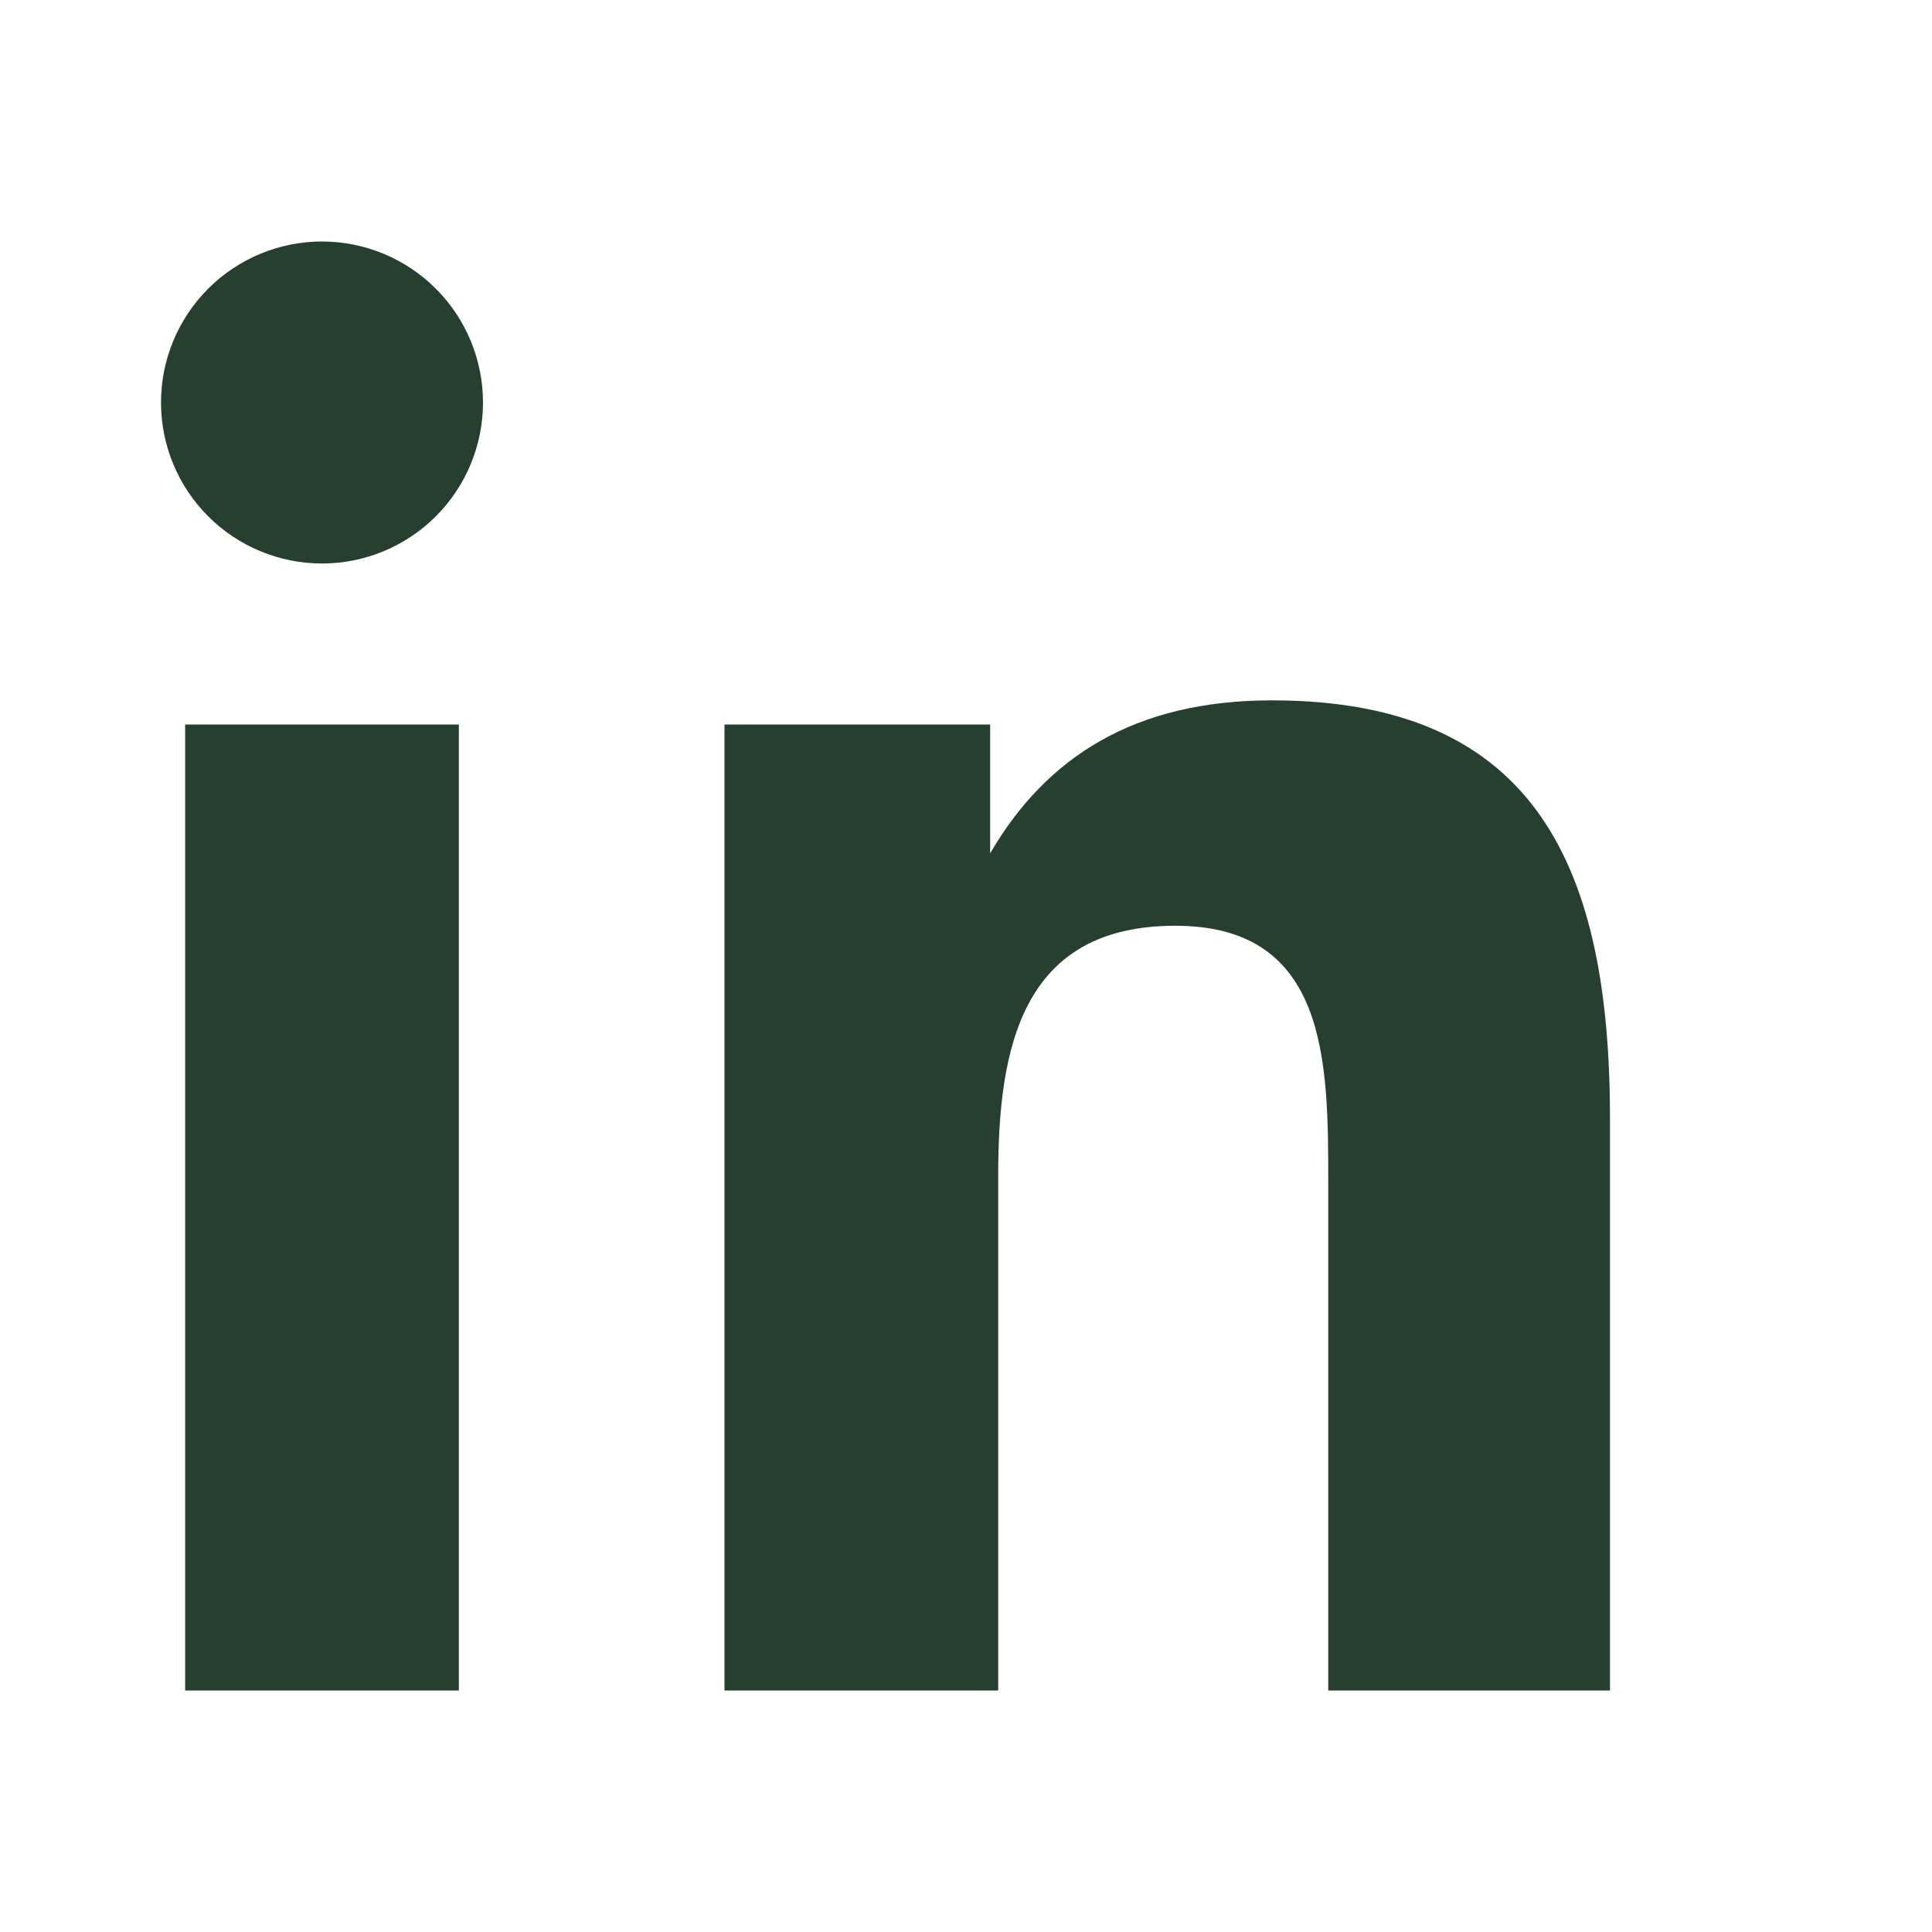
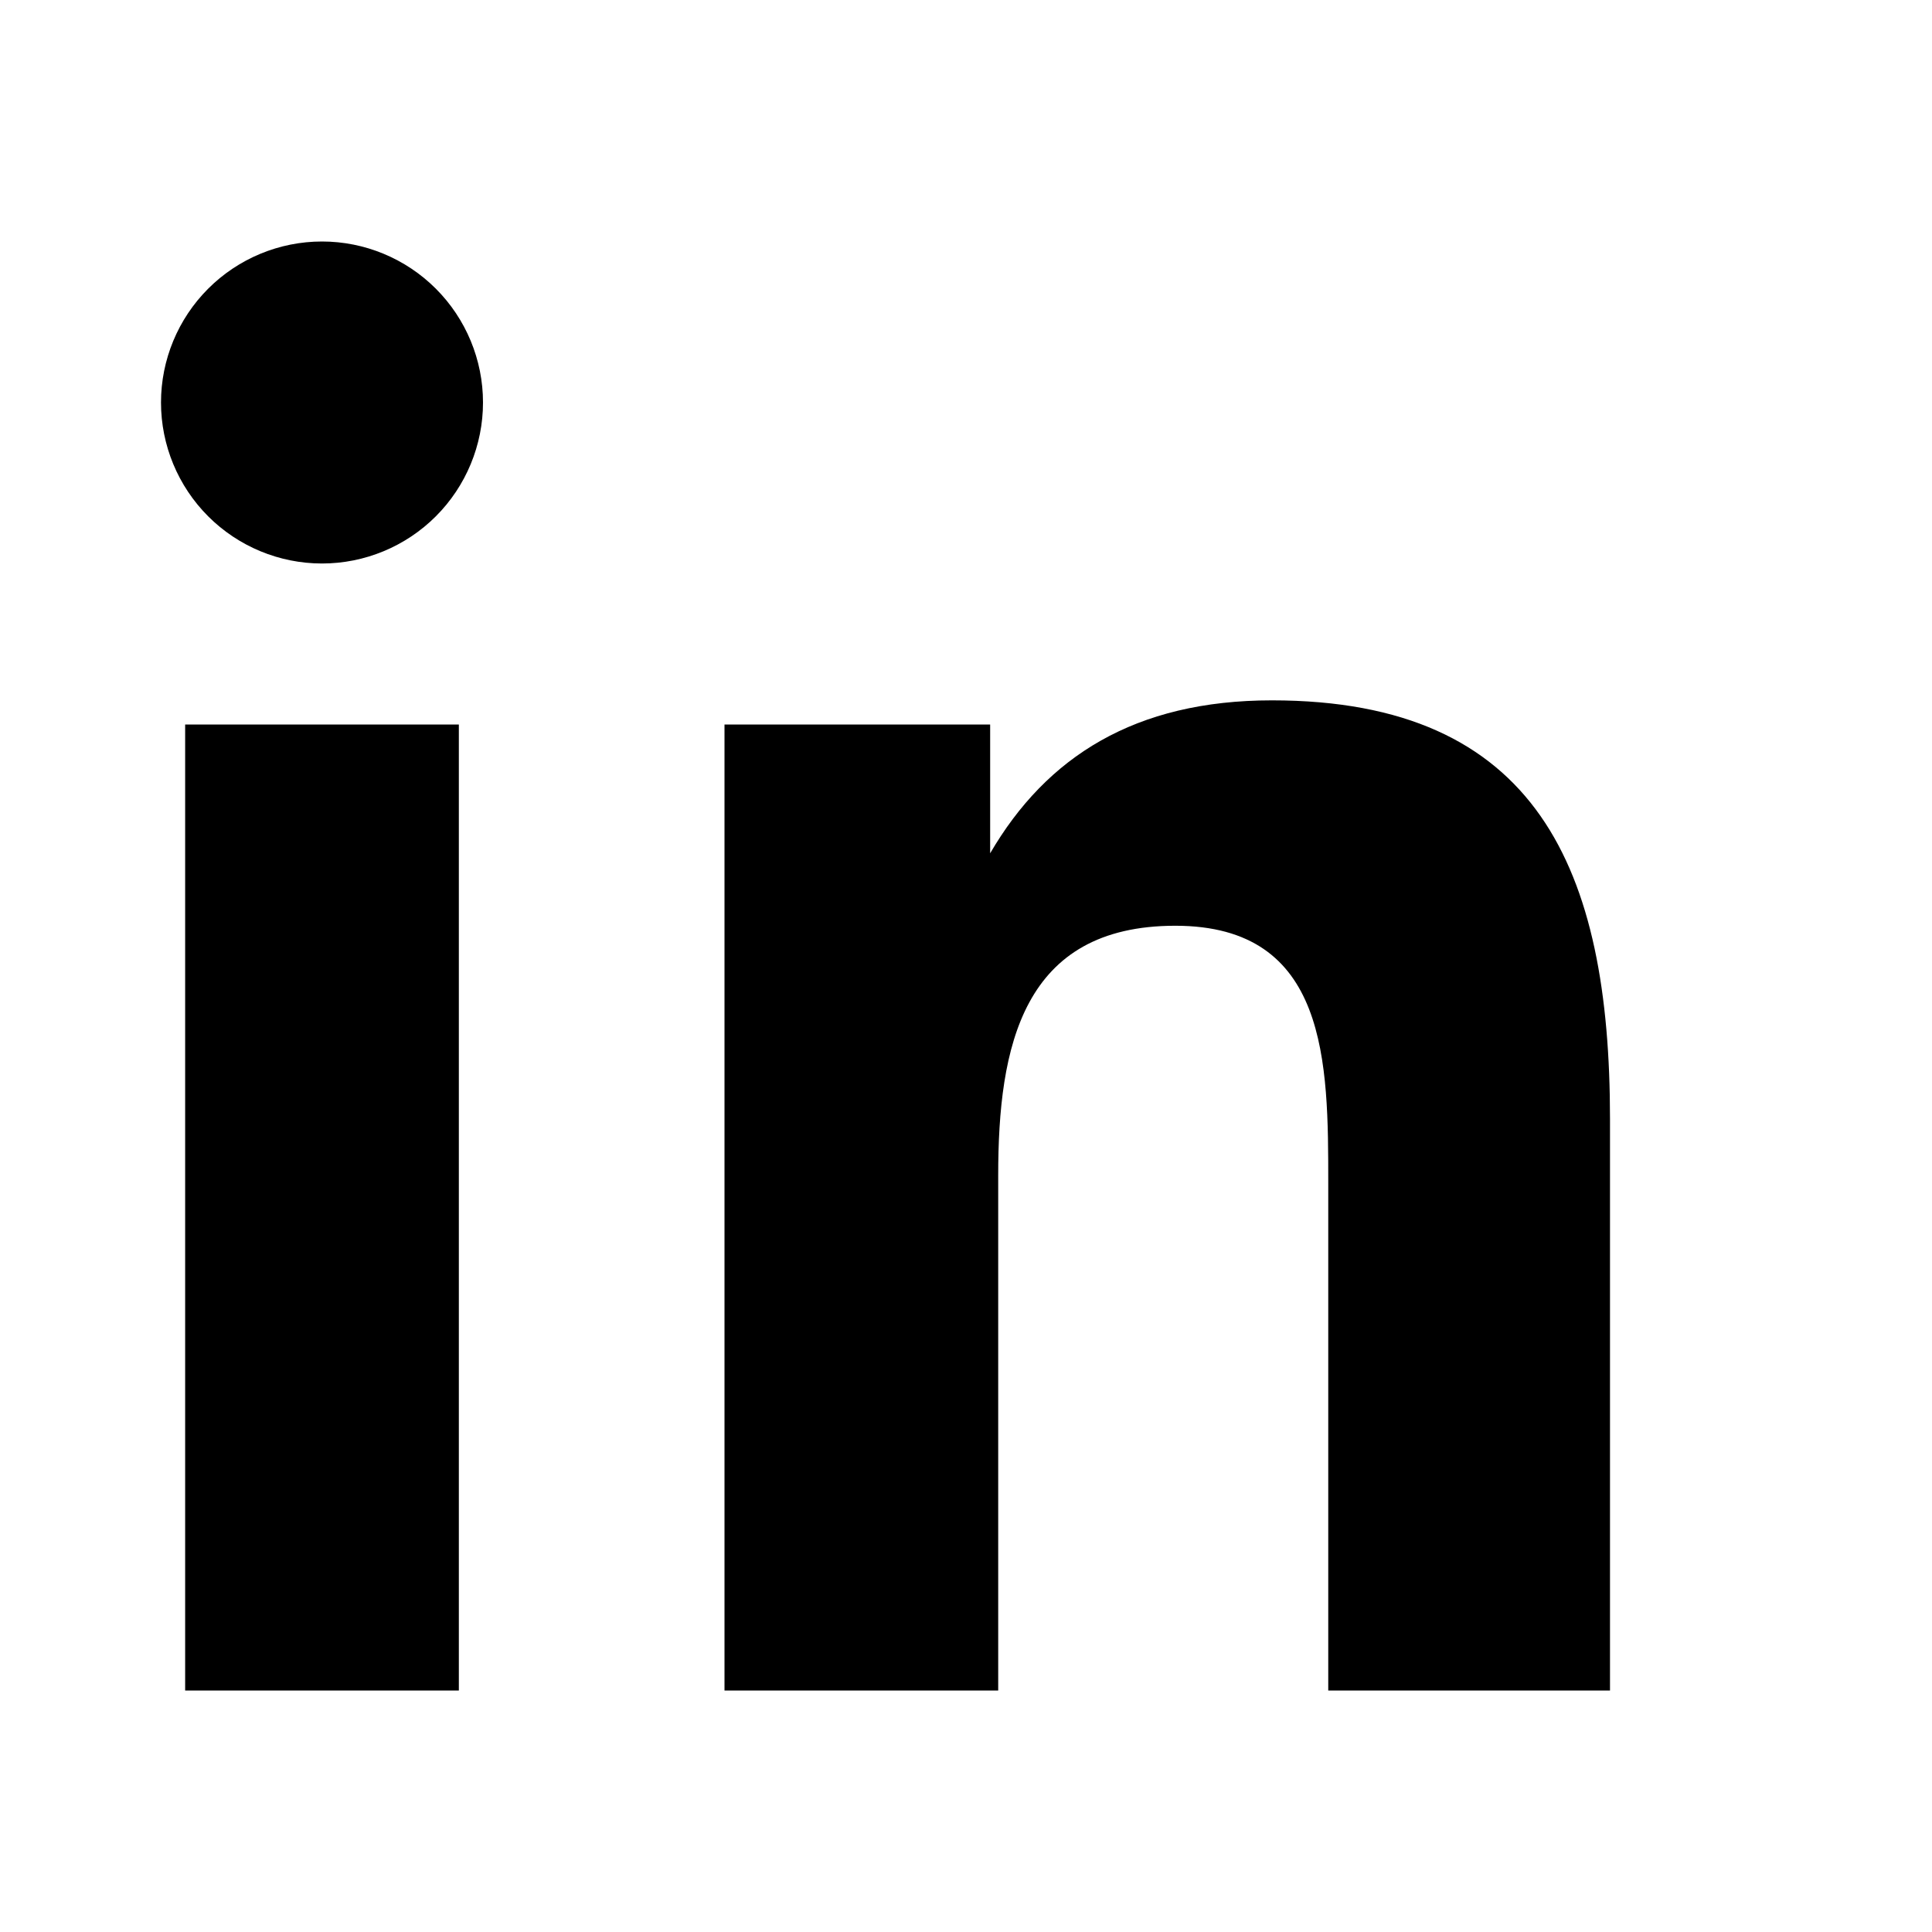
<svg xmlns="http://www.w3.org/2000/svg" preserveAspectRatio="none" overflow="visible" style="display: block;" width="24" height="24" viewBox="0 0 24 24" fill="none">
  <g id="LinkedIn icon">
-     <path id="Vector" d="M4 3C3.47 3 2.961 3.211 2.586 3.586C2.211 3.961 2 4.47 2 5C2 5.53 2.211 6.039 2.586 6.414C2.961 6.789 3.47 7 4 7C4.53 7 5.039 6.789 5.414 6.414C5.789 6.039 6 5.53 6 5C6 4.47 5.789 3.961 5.414 3.586C5.039 3.211 4.53 3 4 3ZM2.3 9H5.7V21H2.3V9ZM9 9H12.3V10.6C13 9.4 14.1 8.7 15.8 8.7C19.1 8.7 20 10.8 20 13.9V21H16.5V14.7C16.5 13.2 16.5 11.5 14.6 11.5C12.7 11.5 12.4 13 12.4 14.6V21H9V9Z" fill="#263F31" />
+     <path id="Vector" d="M4 3C3.47 3 2.961 3.211 2.586 3.586C2.211 3.961 2 4.47 2 5C2 5.53 2.211 6.039 2.586 6.414C2.961 6.789 3.47 7 4 7C4.53 7 5.039 6.789 5.414 6.414C5.789 6.039 6 5.53 6 5C6 4.47 5.789 3.961 5.414 3.586C5.039 3.211 4.53 3 4 3ZM2.3 9H5.7V21H2.3V9ZM9 9H12.3V10.6C13 9.4 14.1 8.7 15.8 8.7C19.1 8.7 20 10.8 20 13.9V21H16.5V14.7C16.5 13.2 16.5 11.5 14.6 11.5C12.7 11.5 12.4 13 12.4 14.6V21H9V9Z" fill="#000000" />
  </g>
</svg>
